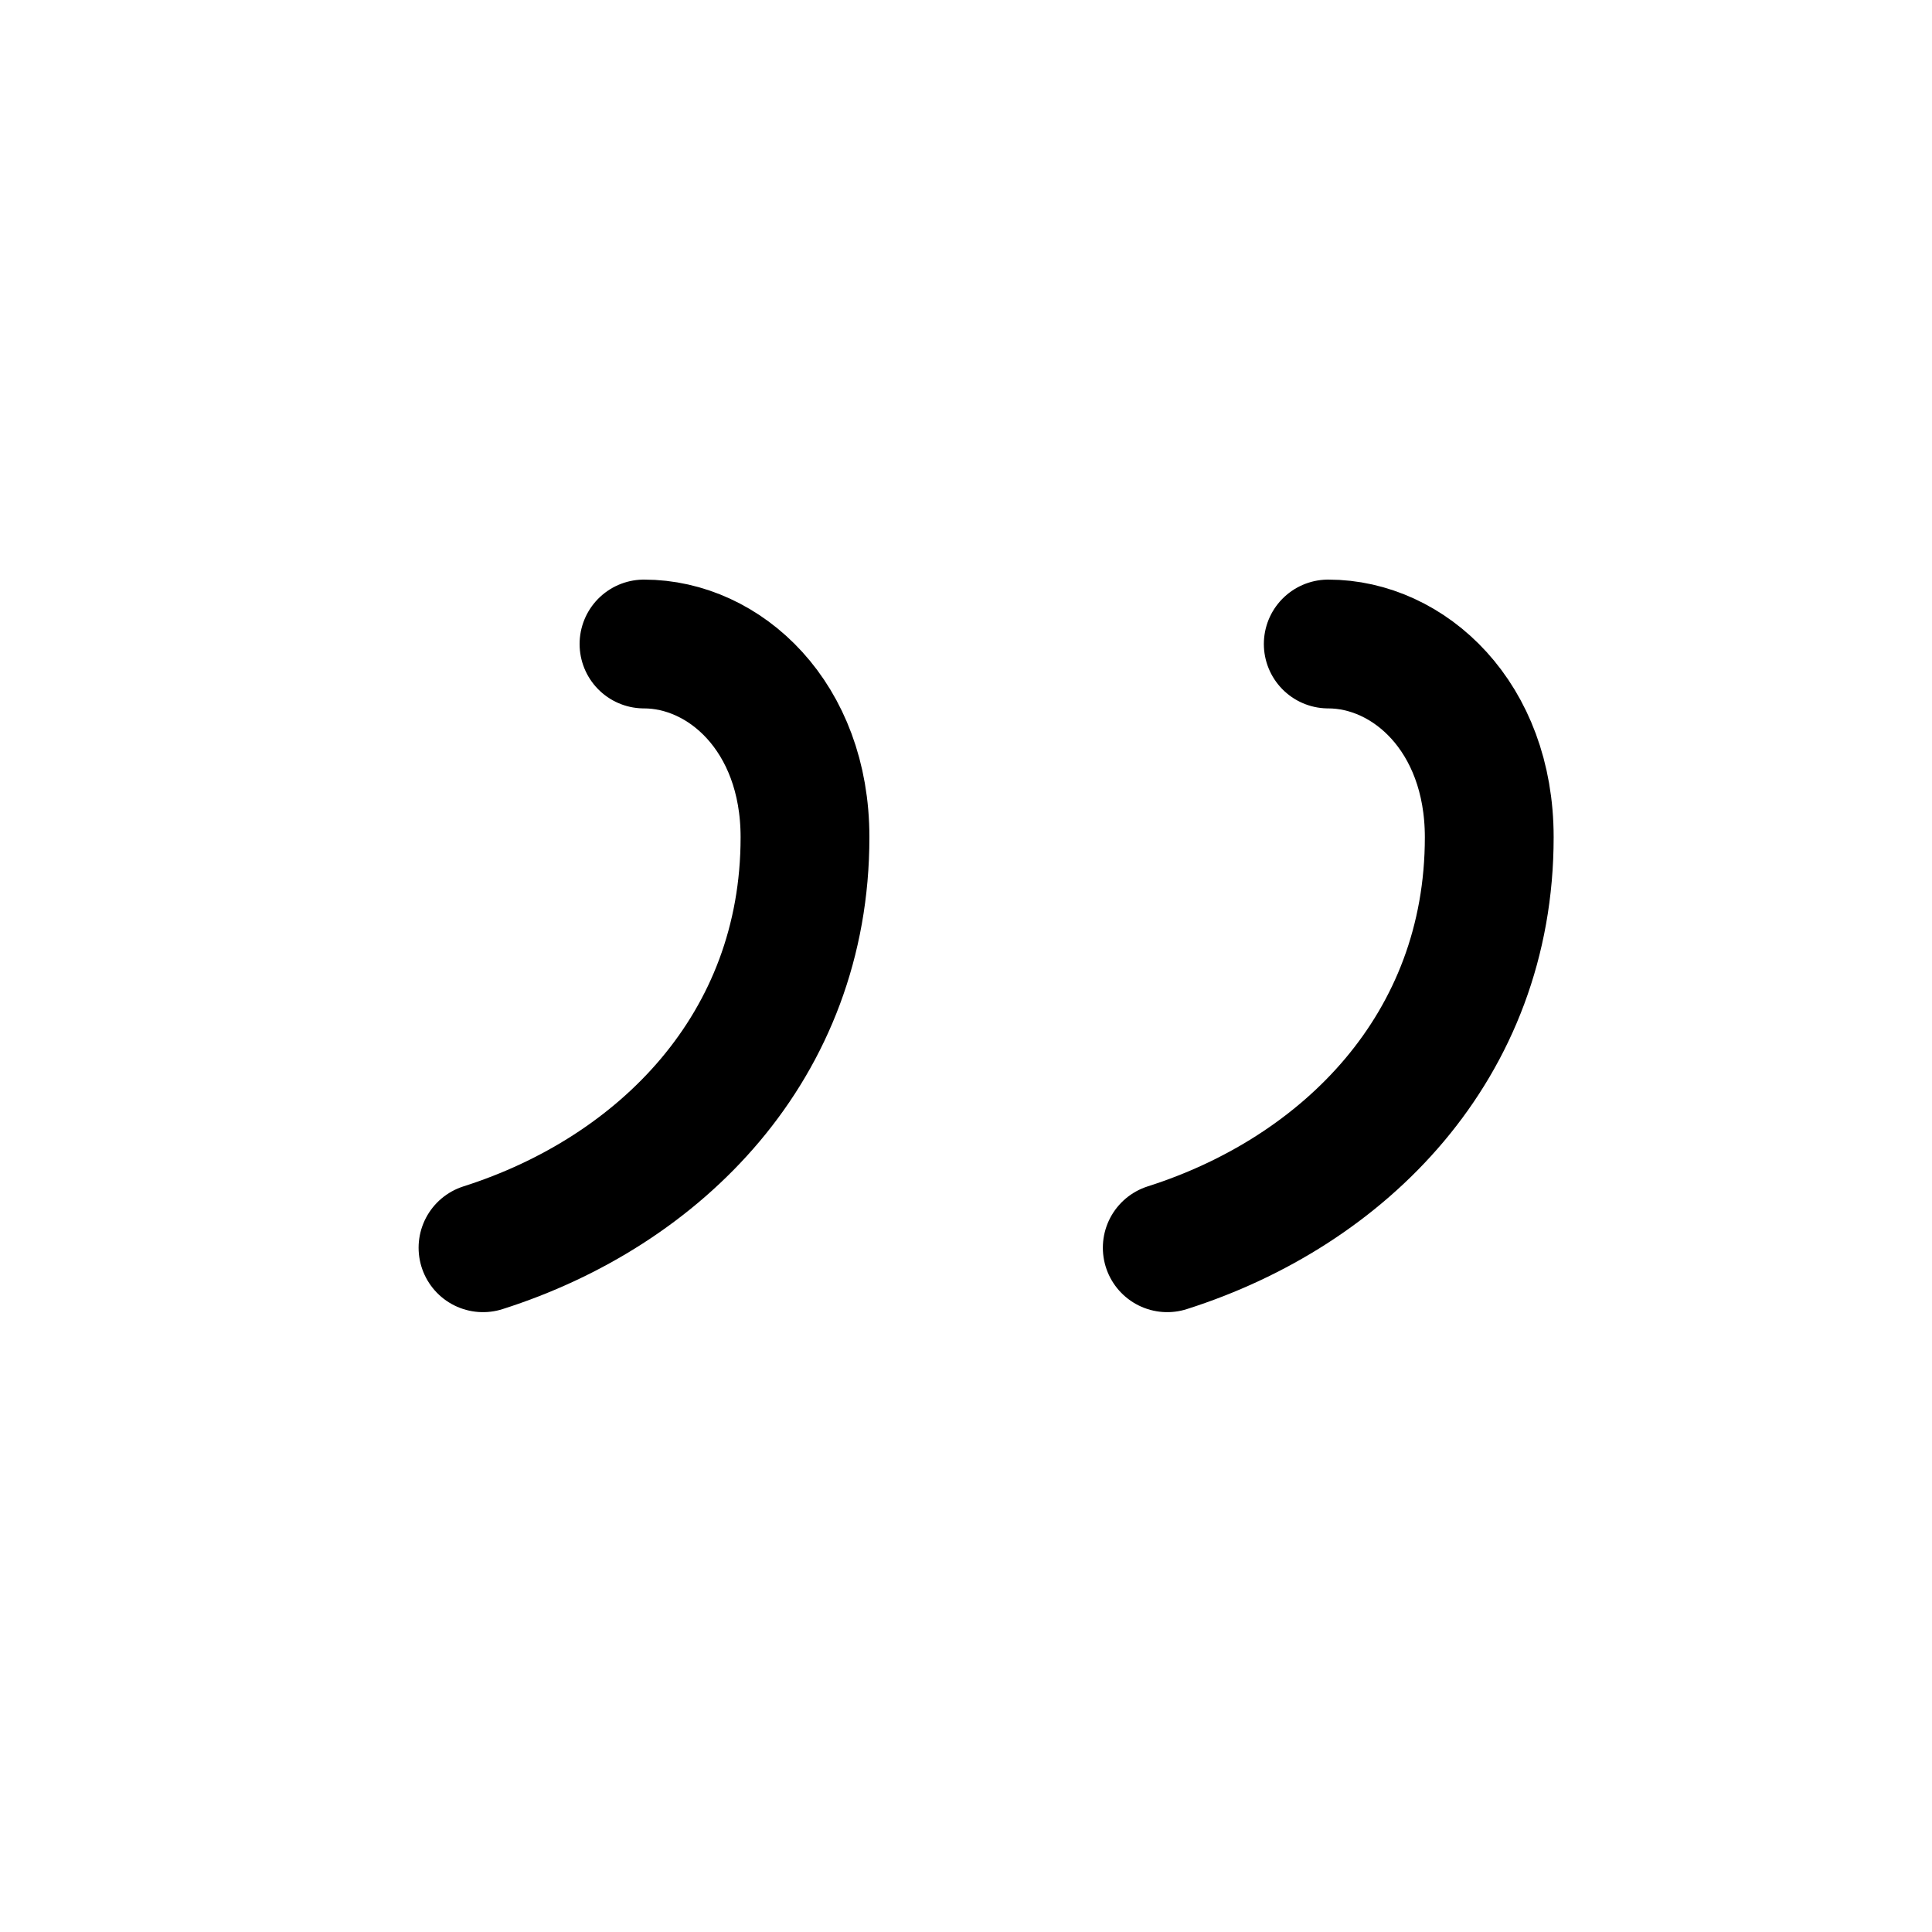
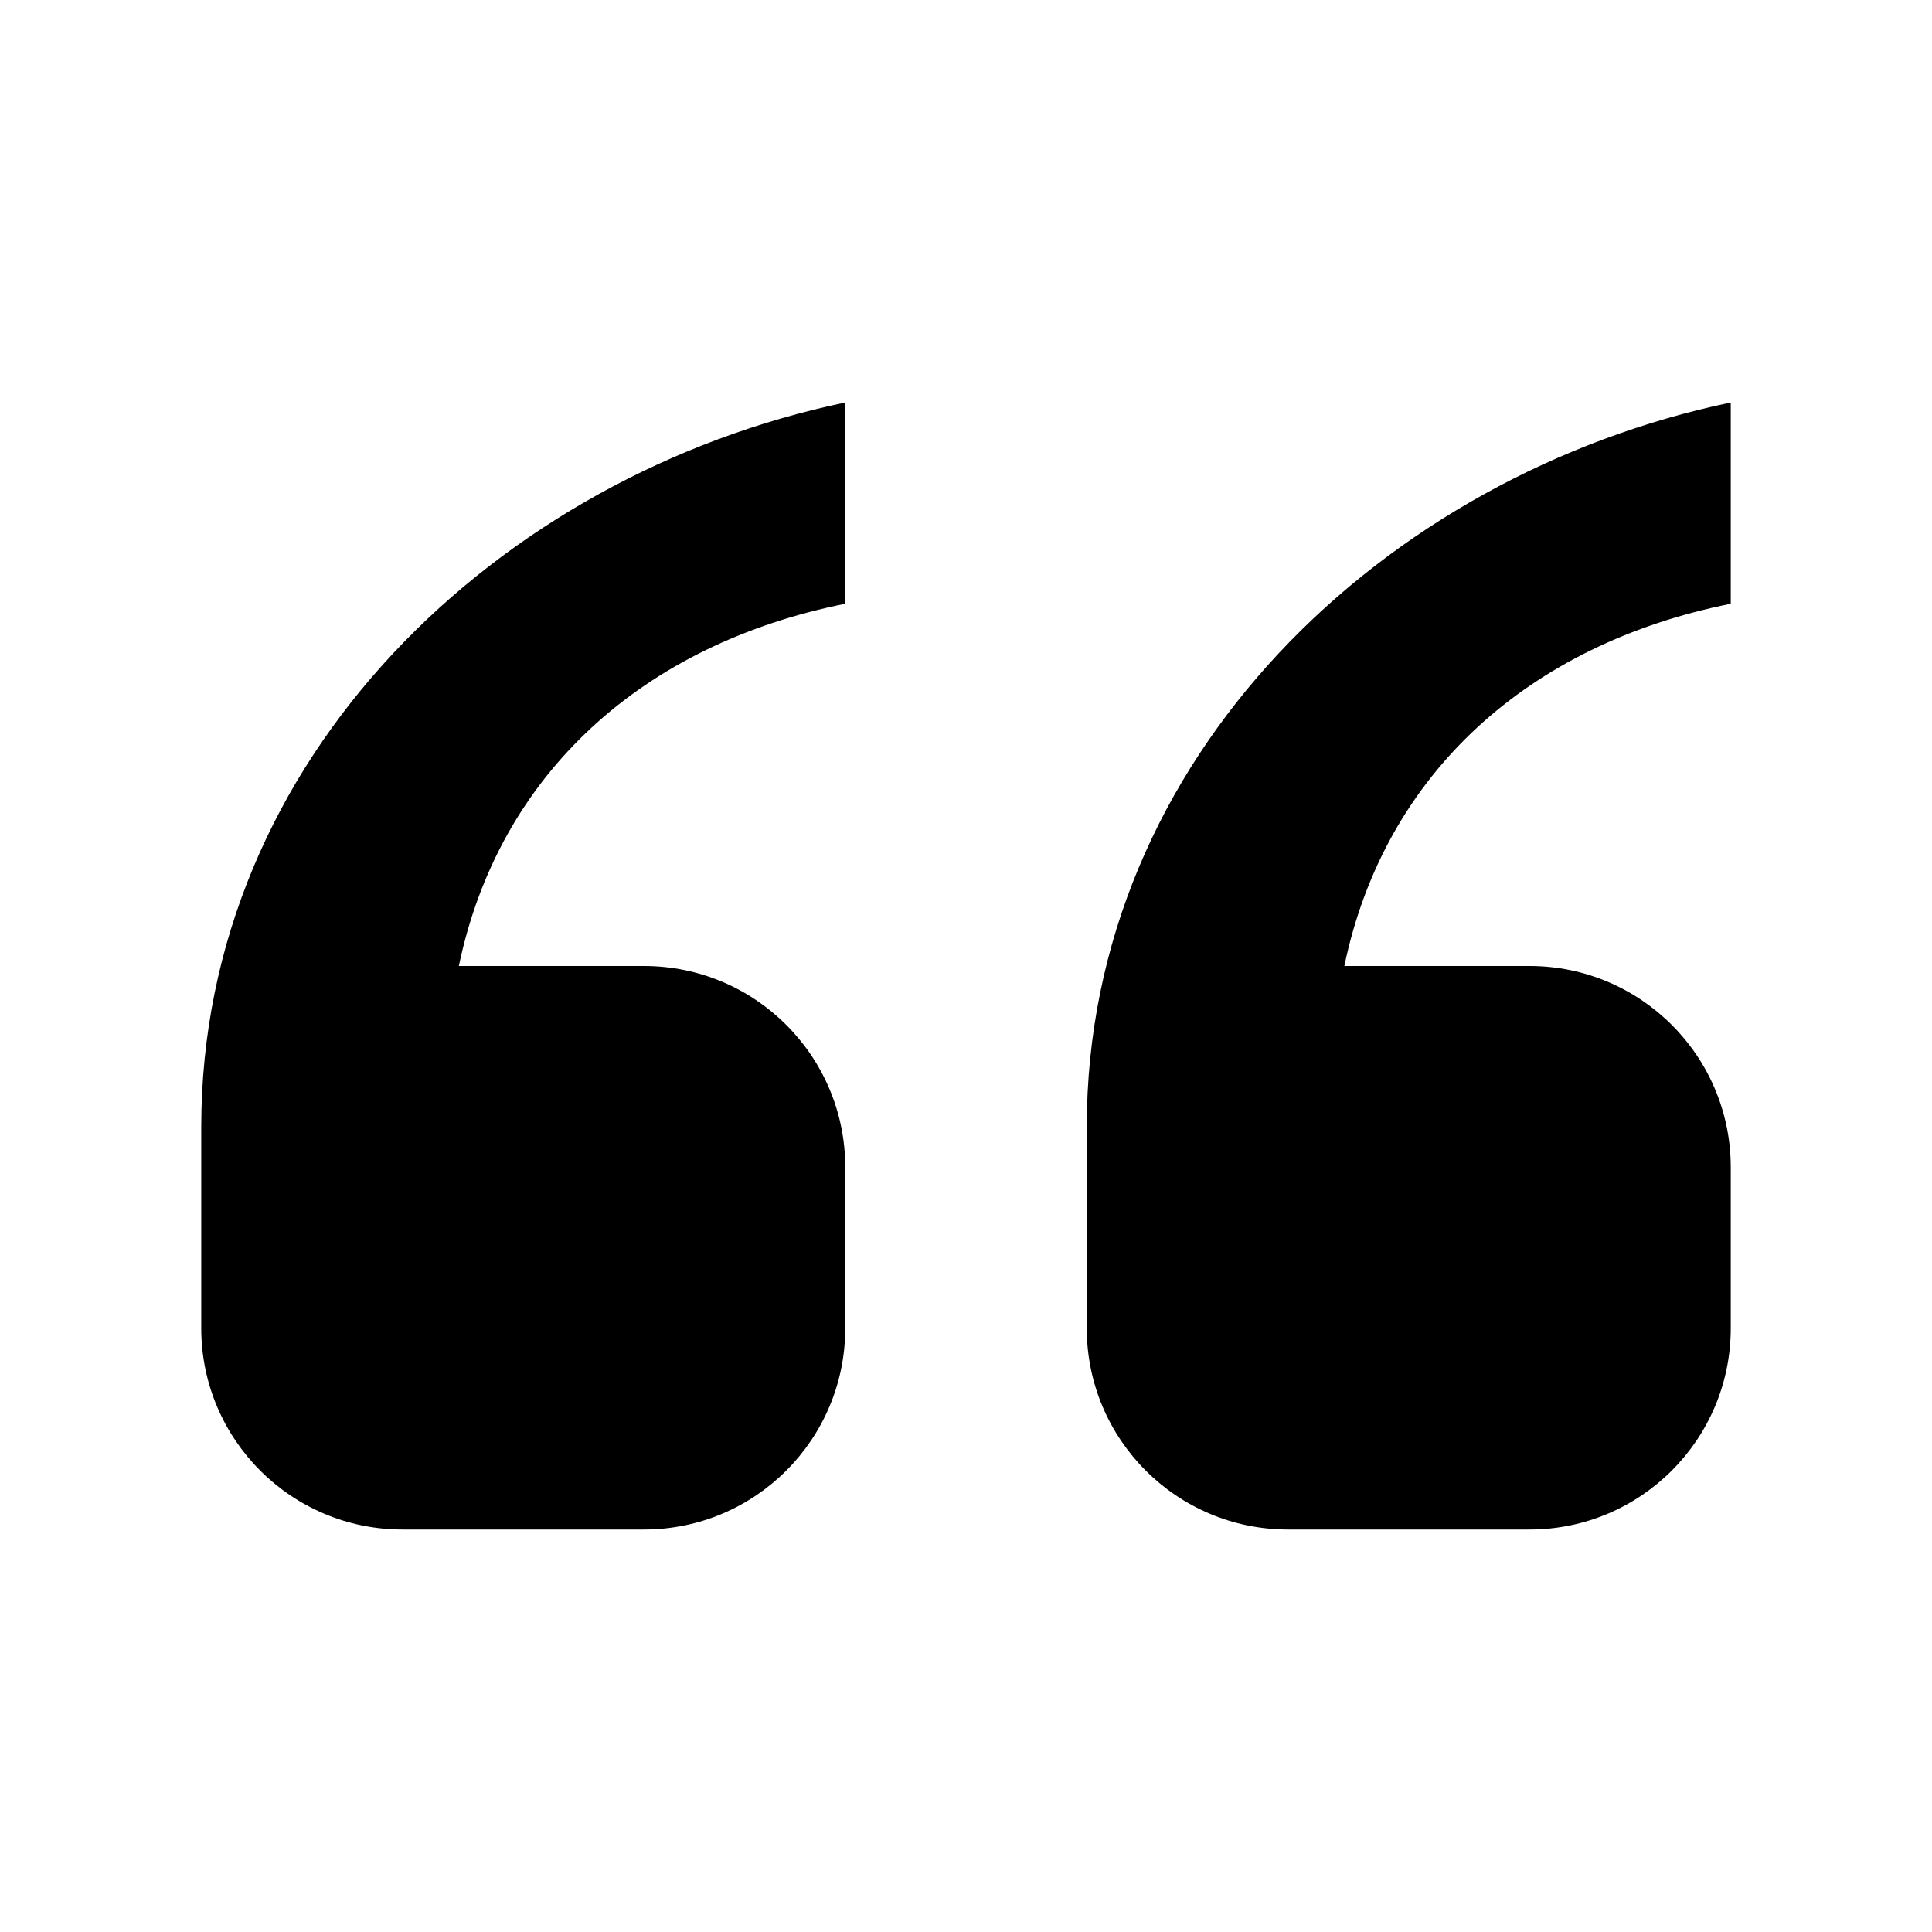
<svg xmlns="http://www.w3.org/2000/svg" width="24" height="24" viewBox="0 0 24 24" fill="none" stroke="currentColor" stroke-width="1.6" stroke-linecap="round" stroke-linejoin="round">
-   <path d="M8 8 C9 8 10 8.9 10 10.4 C10 13 8.2 14.8 6 15.5" />
-   <path d="M16.5 8 C17.5 8 18.5 8.9 18.5 10.4 C18.5 13 16.7 14.8 14.5 15.5" />
+   <path d="M10.5 5 C6.2 5.9 2.5 9.4 2.5 14 V16.5 A2.5 2.5 0 0 0 5 19 H8 A2.5 2.5 0 0 0 10.5 16.5 V14.5 A2.5 2.5 0 0 0 8 12 H5.7 C6.2 9.6 8 8 10.5 7.5 Z" fill="currentColor" stroke="none" />
+   <path d="M21.5 5 C17.2 5.9 13.5 9.4 13.5 14 V16.5 A2.5 2.5 0 0 0 16 19 H19 A2.5 2.5 0 0 0 21.5 16.5 V14.5 A2.5 2.5 0 0 0 19 12 H16.7 C17.2 9.6 19 8 21.5 7.5 Z" fill="currentColor" stroke="none" />
</svg>
